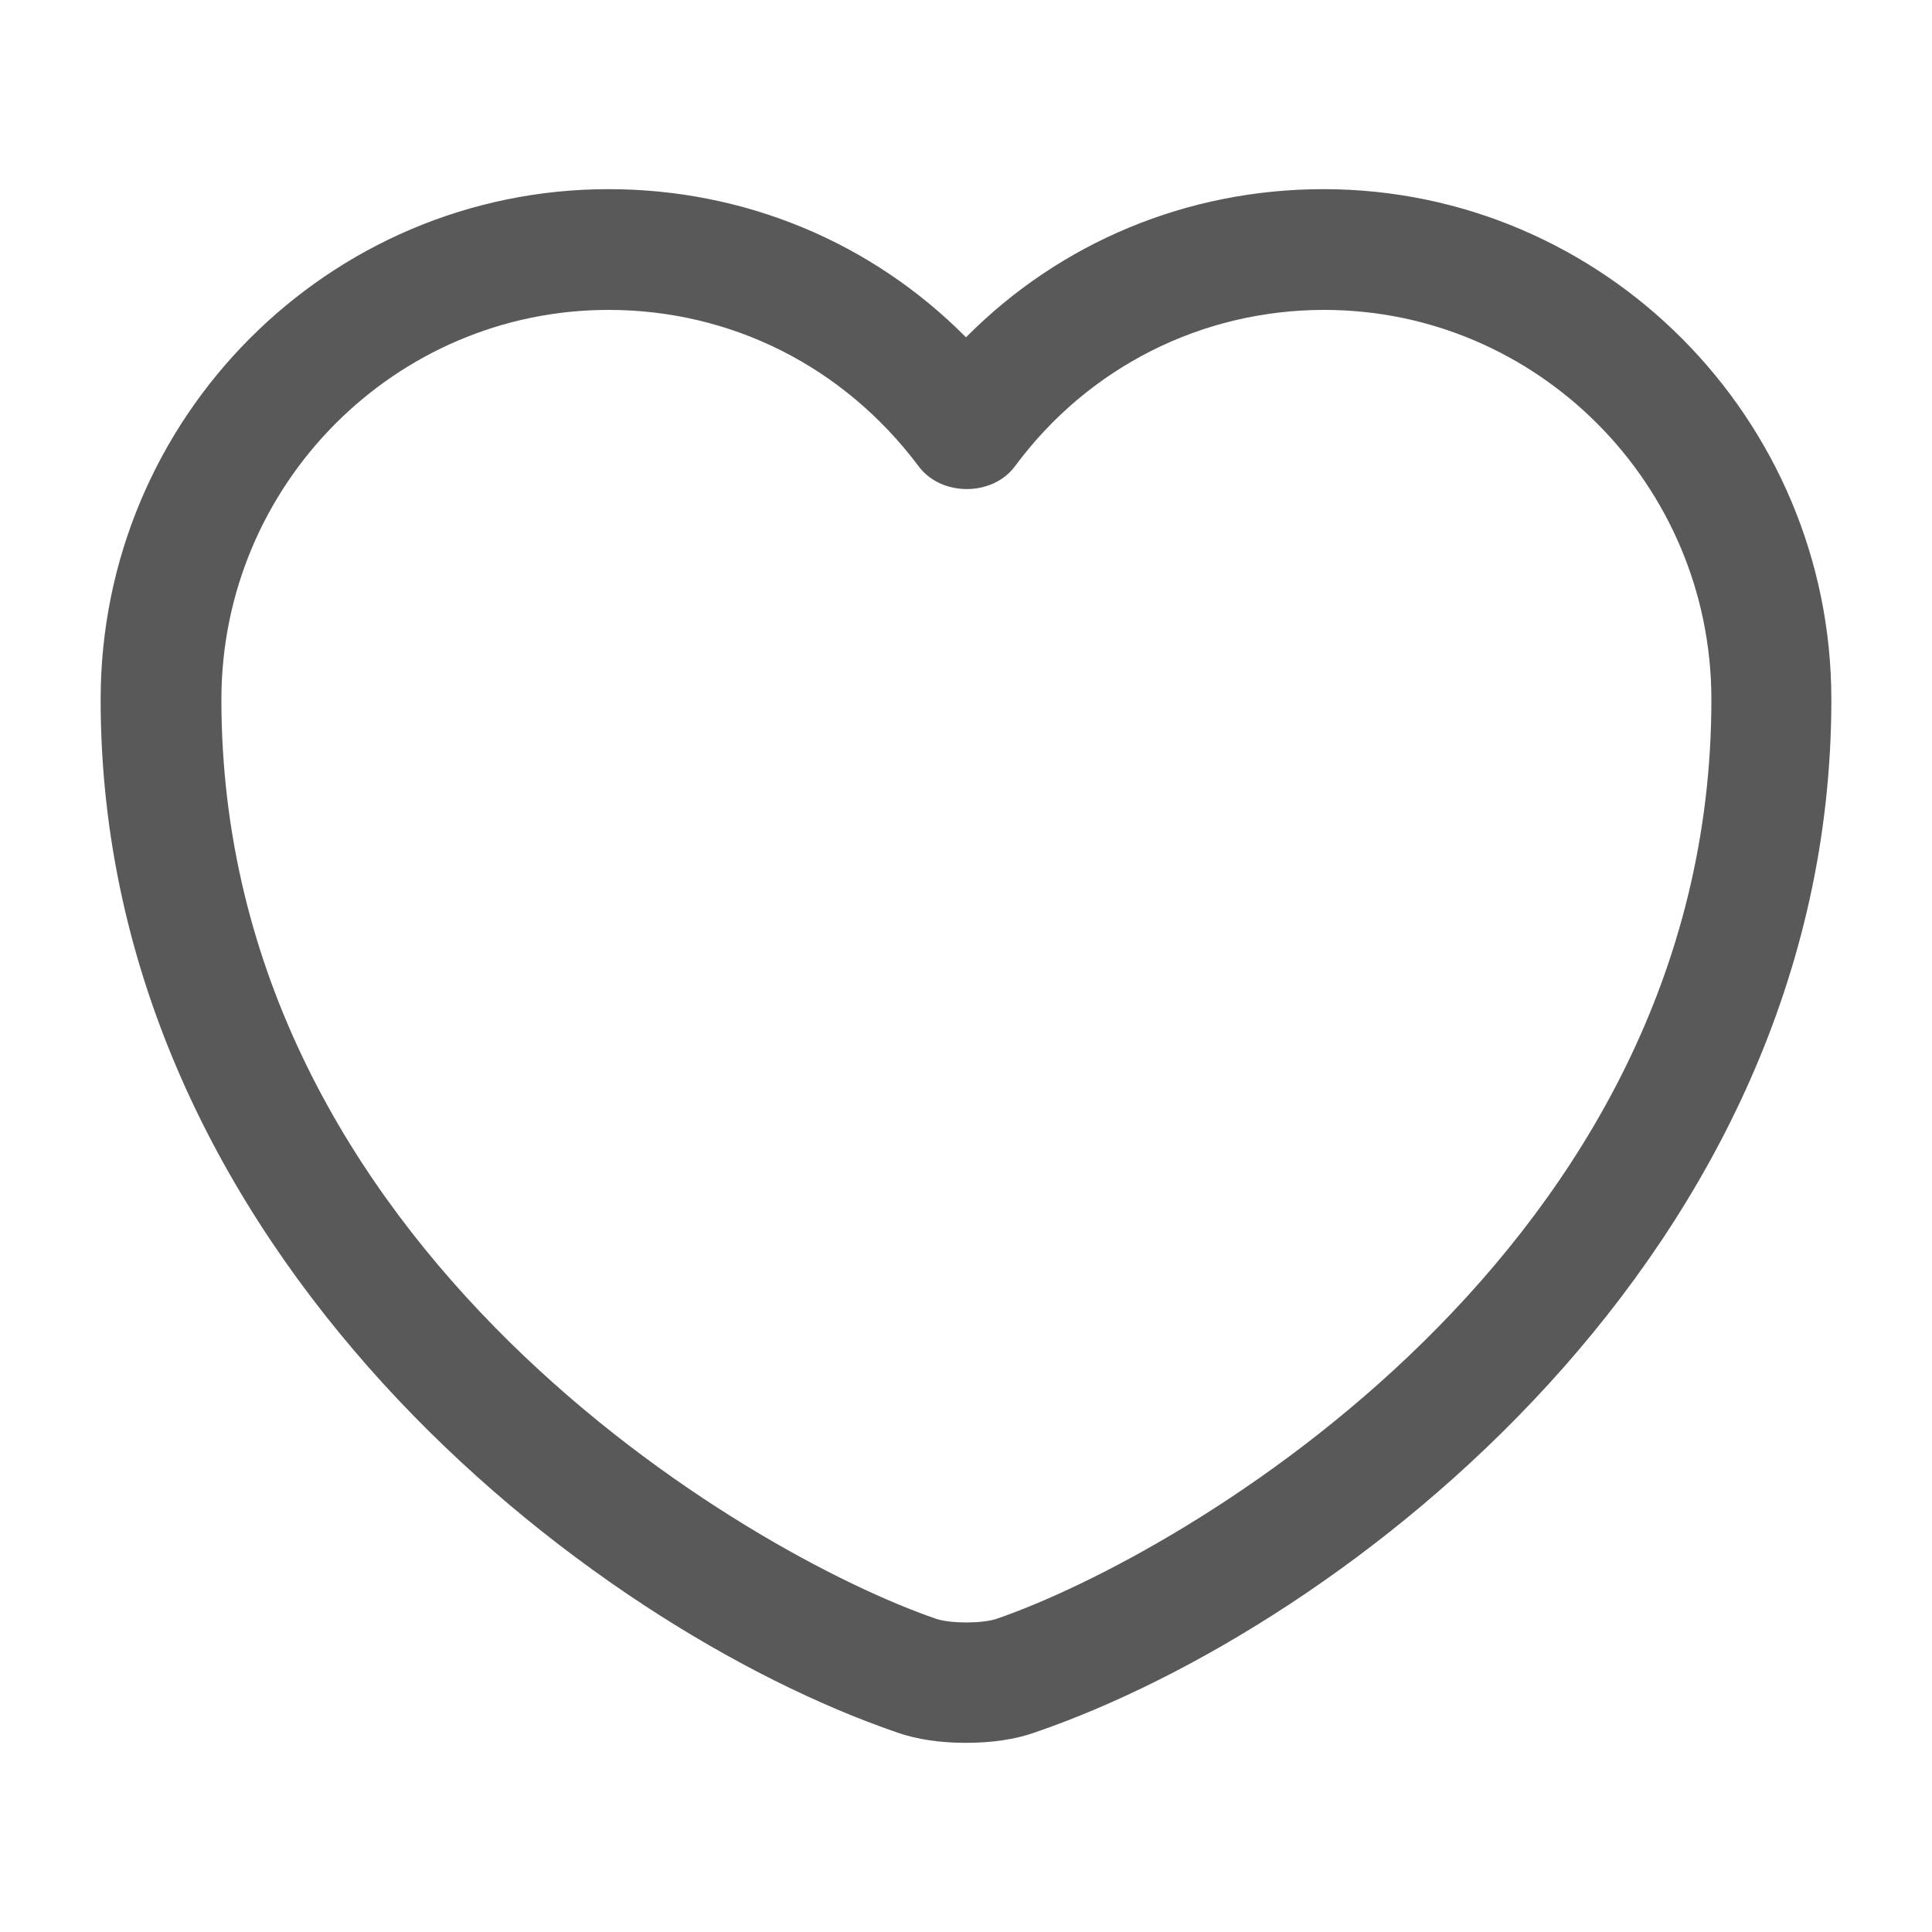
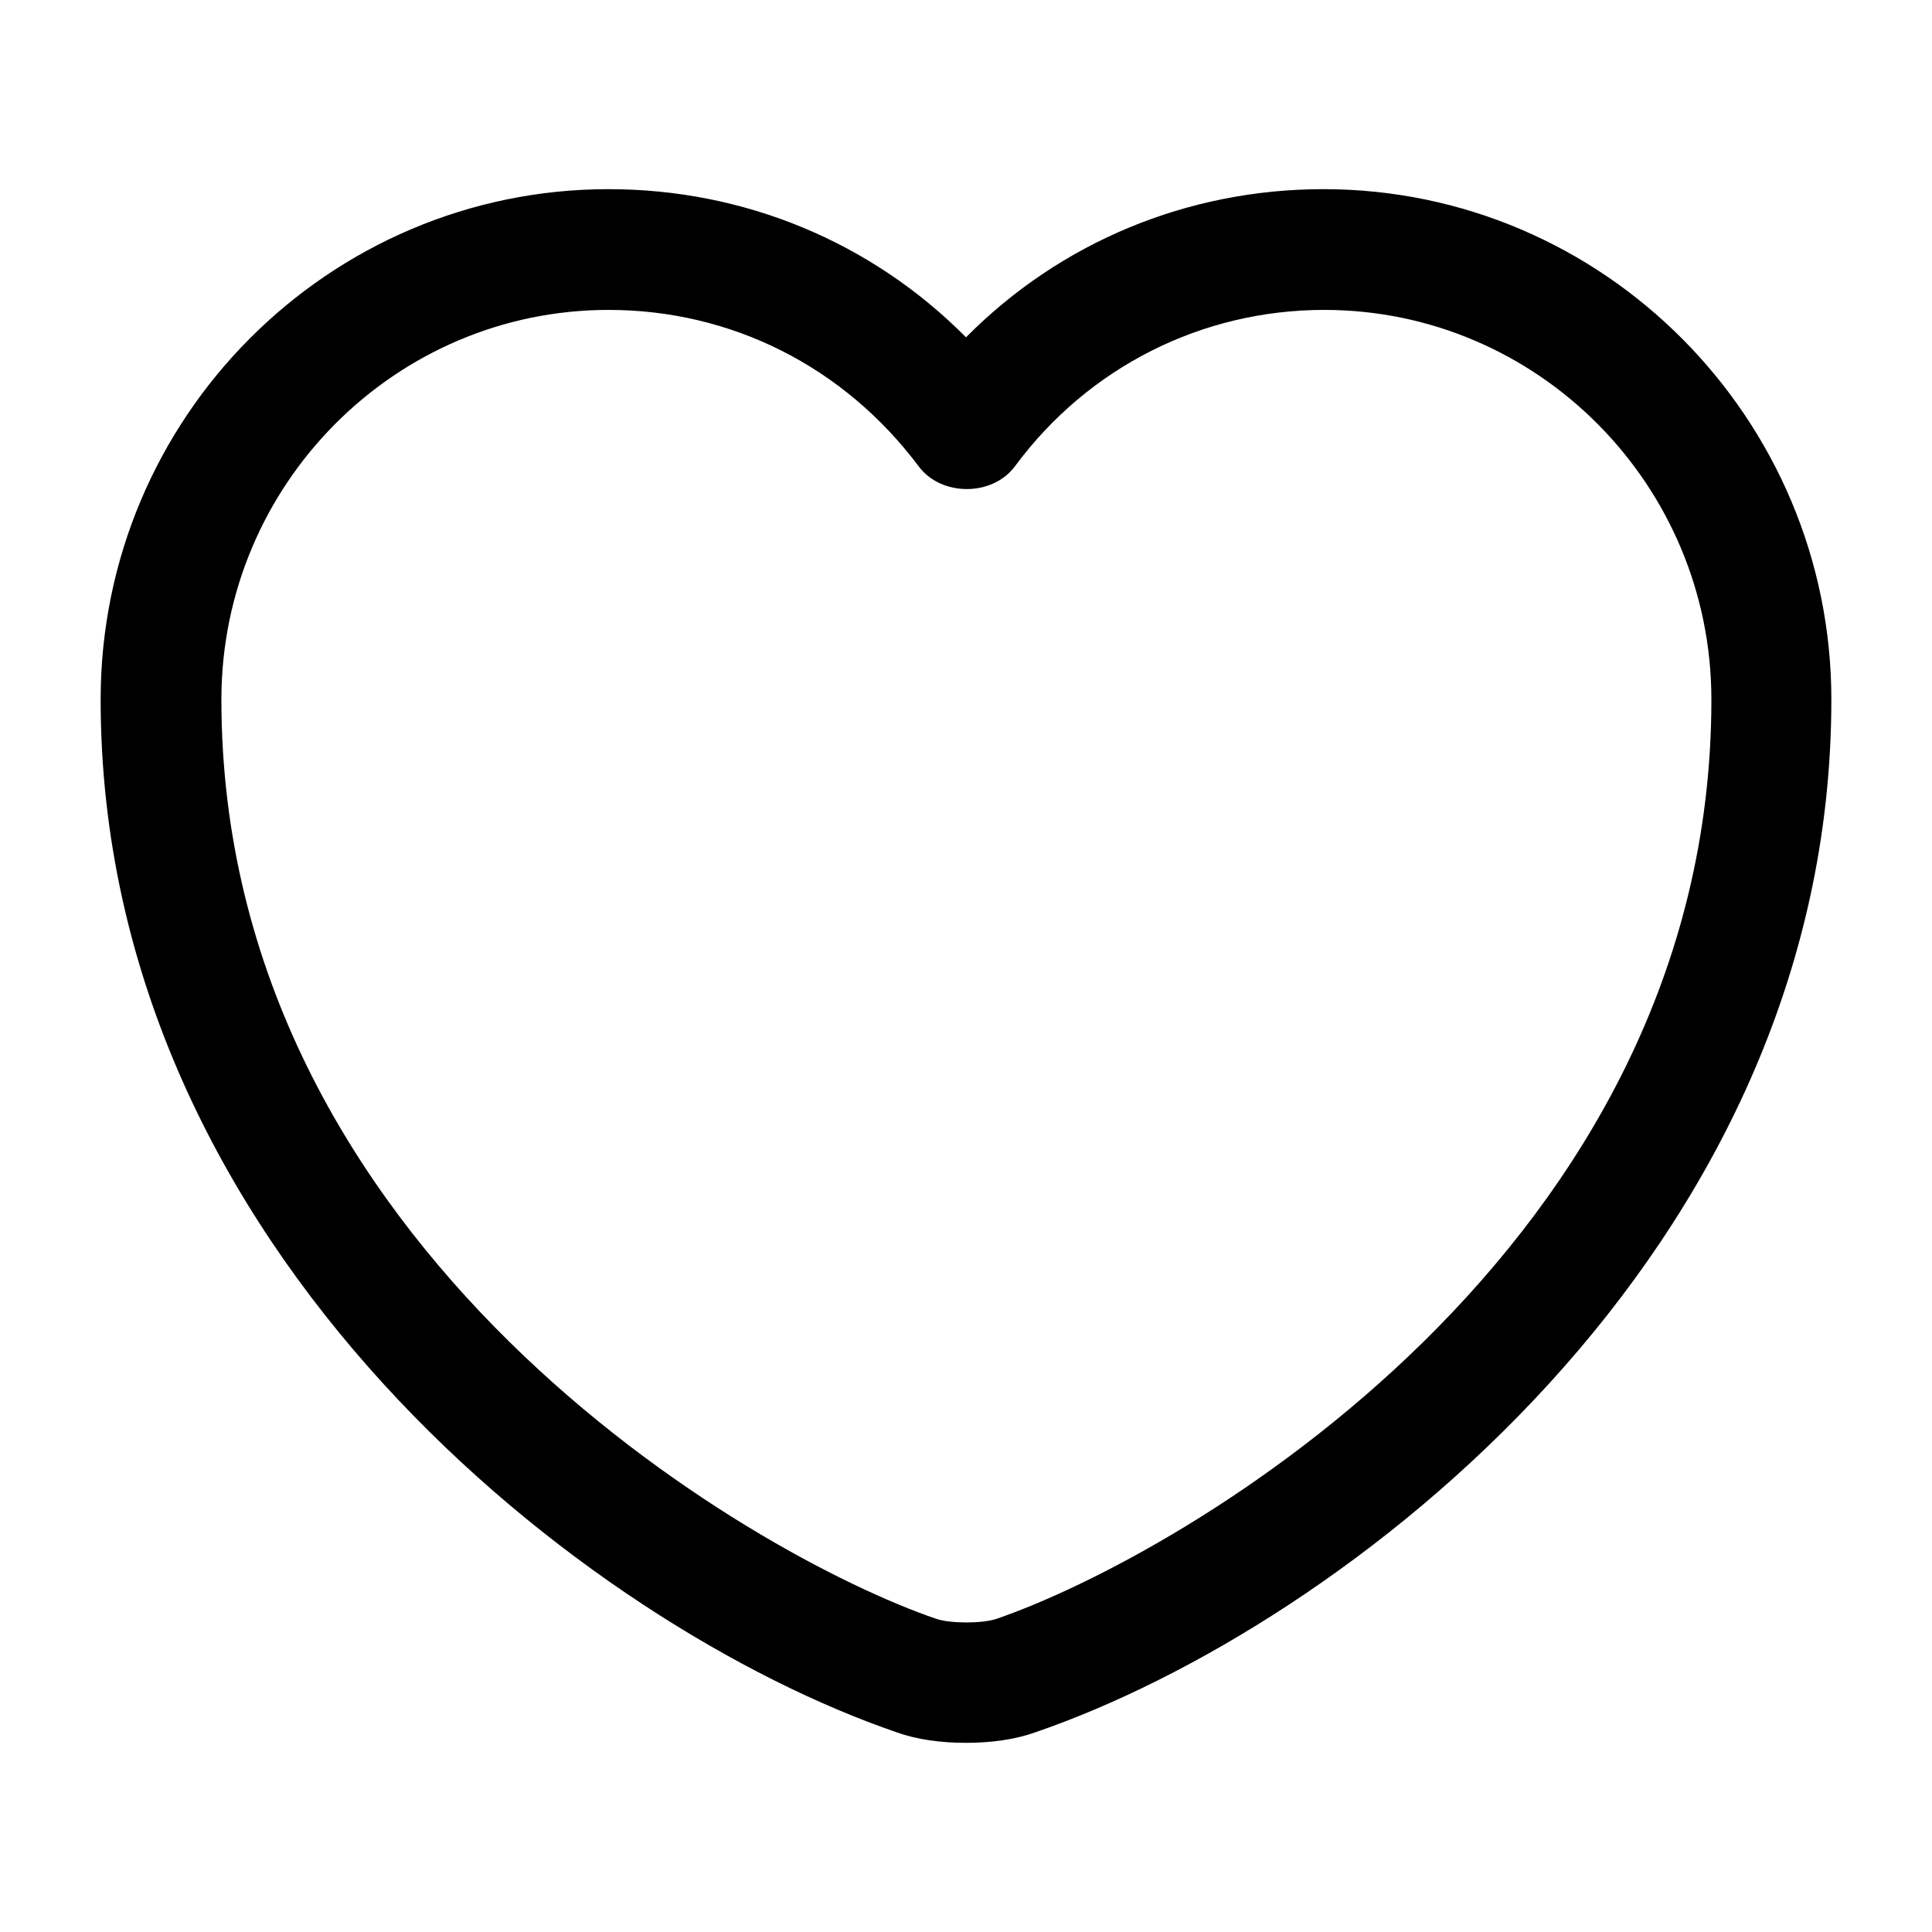
<svg xmlns="http://www.w3.org/2000/svg" width="32" height="32" viewBox="0 0 32 32" fill="none">
-   <path d="M16 28.867C15.586 28.867 15.187 28.813 14.853 28.693C9.76 26.947 1.667 20.747 1.667 11.587C1.667 6.92 5.44 3.133 10.08 3.133C12.333 3.133 14.44 4.013 16 5.587C17.56 4.013 19.666 3.133 21.92 3.133C26.56 3.133 30.333 6.933 30.333 11.587C30.333 20.76 22.24 26.947 17.146 28.693C16.813 28.813 16.413 28.867 16 28.867ZM10.08 5.133C6.546 5.133 3.667 8.027 3.667 11.587C3.667 20.693 12.427 25.76 15.507 26.813C15.746 26.893 16.267 26.893 16.506 26.813C19.573 25.76 28.346 20.707 28.346 11.587C28.346 8.027 25.466 5.133 21.933 5.133C19.907 5.133 18.026 6.08 16.813 7.72C16.44 8.227 15.586 8.227 15.213 7.72C13.973 6.067 12.107 5.133 10.08 5.133Z" fill="#595959" />
+   <path d="M16 28.867C15.586 28.867 15.187 28.813 14.853 28.693C9.76 26.947 1.667 20.747 1.667 11.587C1.667 6.92 5.44 3.133 10.08 3.133C12.333 3.133 14.44 4.013 16 5.587C17.56 4.013 19.666 3.133 21.92 3.133C26.56 3.133 30.333 6.933 30.333 11.587C30.333 20.76 22.24 26.947 17.146 28.693C16.813 28.813 16.413 28.867 16 28.867ZM10.08 5.133C6.546 5.133 3.667 8.027 3.667 11.587C3.667 20.693 12.427 25.76 15.507 26.813C15.746 26.893 16.267 26.893 16.506 26.813C19.573 25.76 28.346 20.707 28.346 11.587C28.346 8.027 25.466 5.133 21.933 5.133C19.907 5.133 18.026 6.08 16.813 7.72C16.44 8.227 15.586 8.227 15.213 7.72C13.973 6.067 12.107 5.133 10.08 5.133Z" fill="currentColor" />
</svg>
